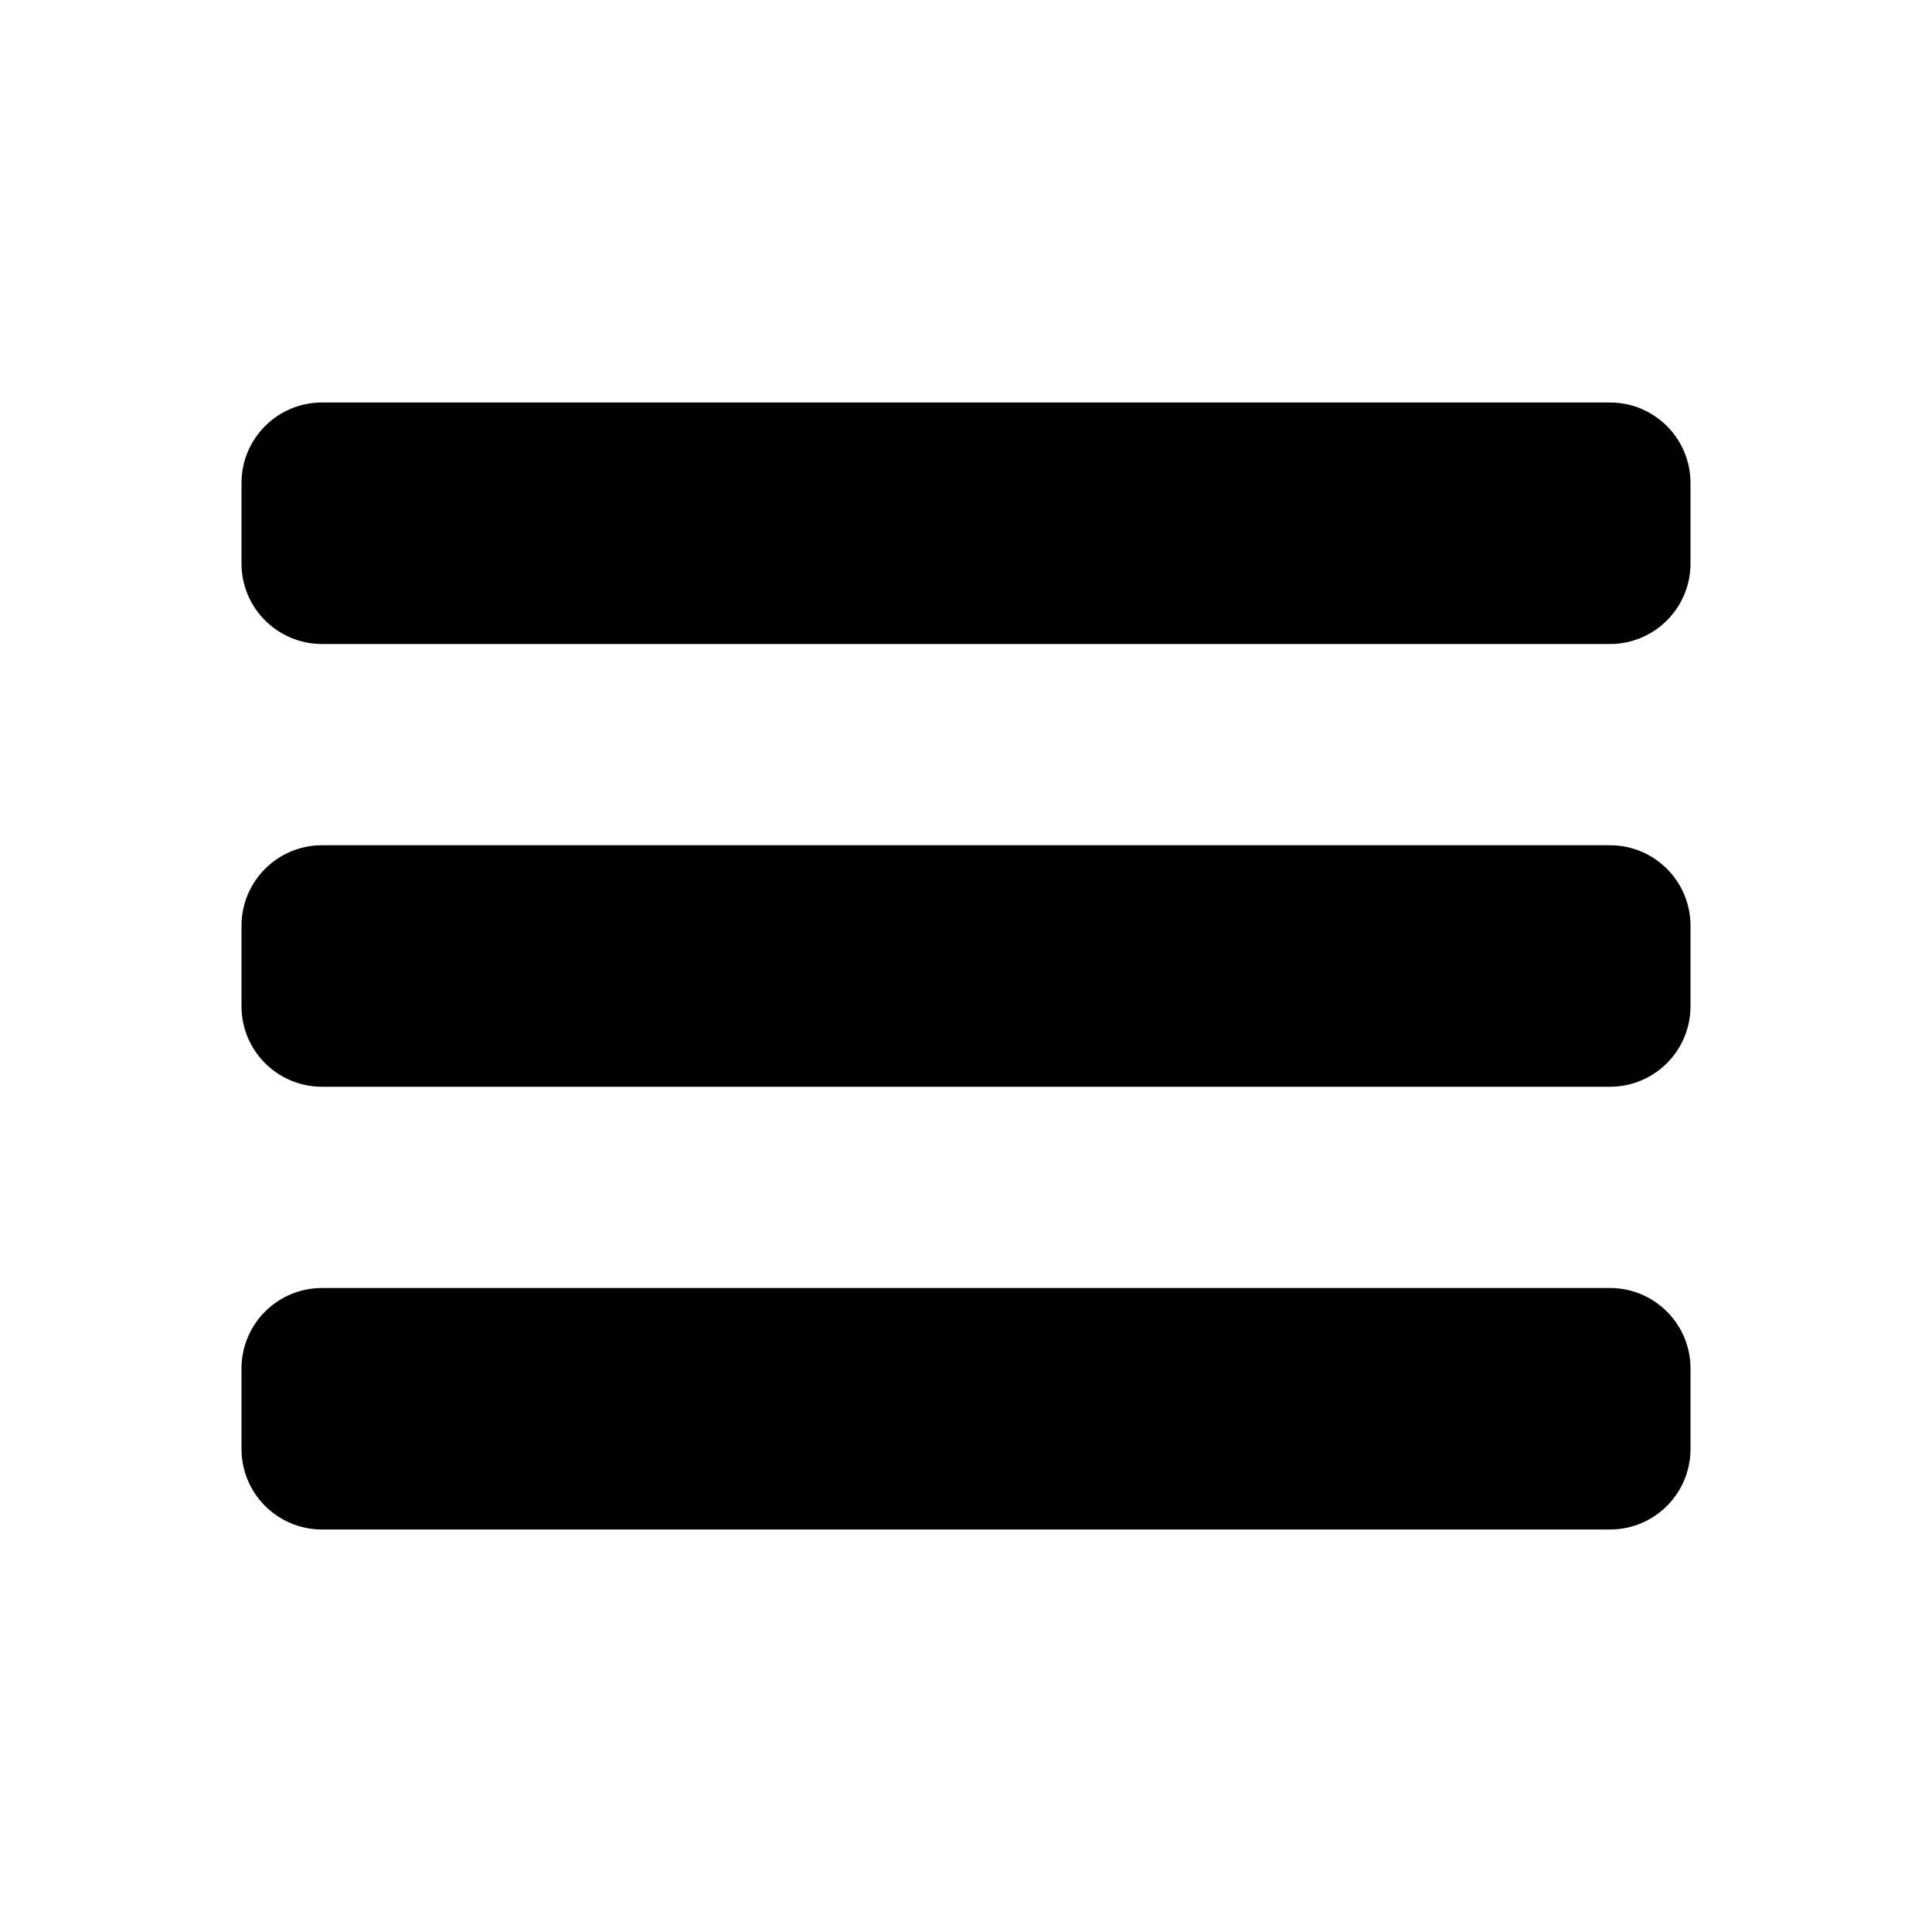
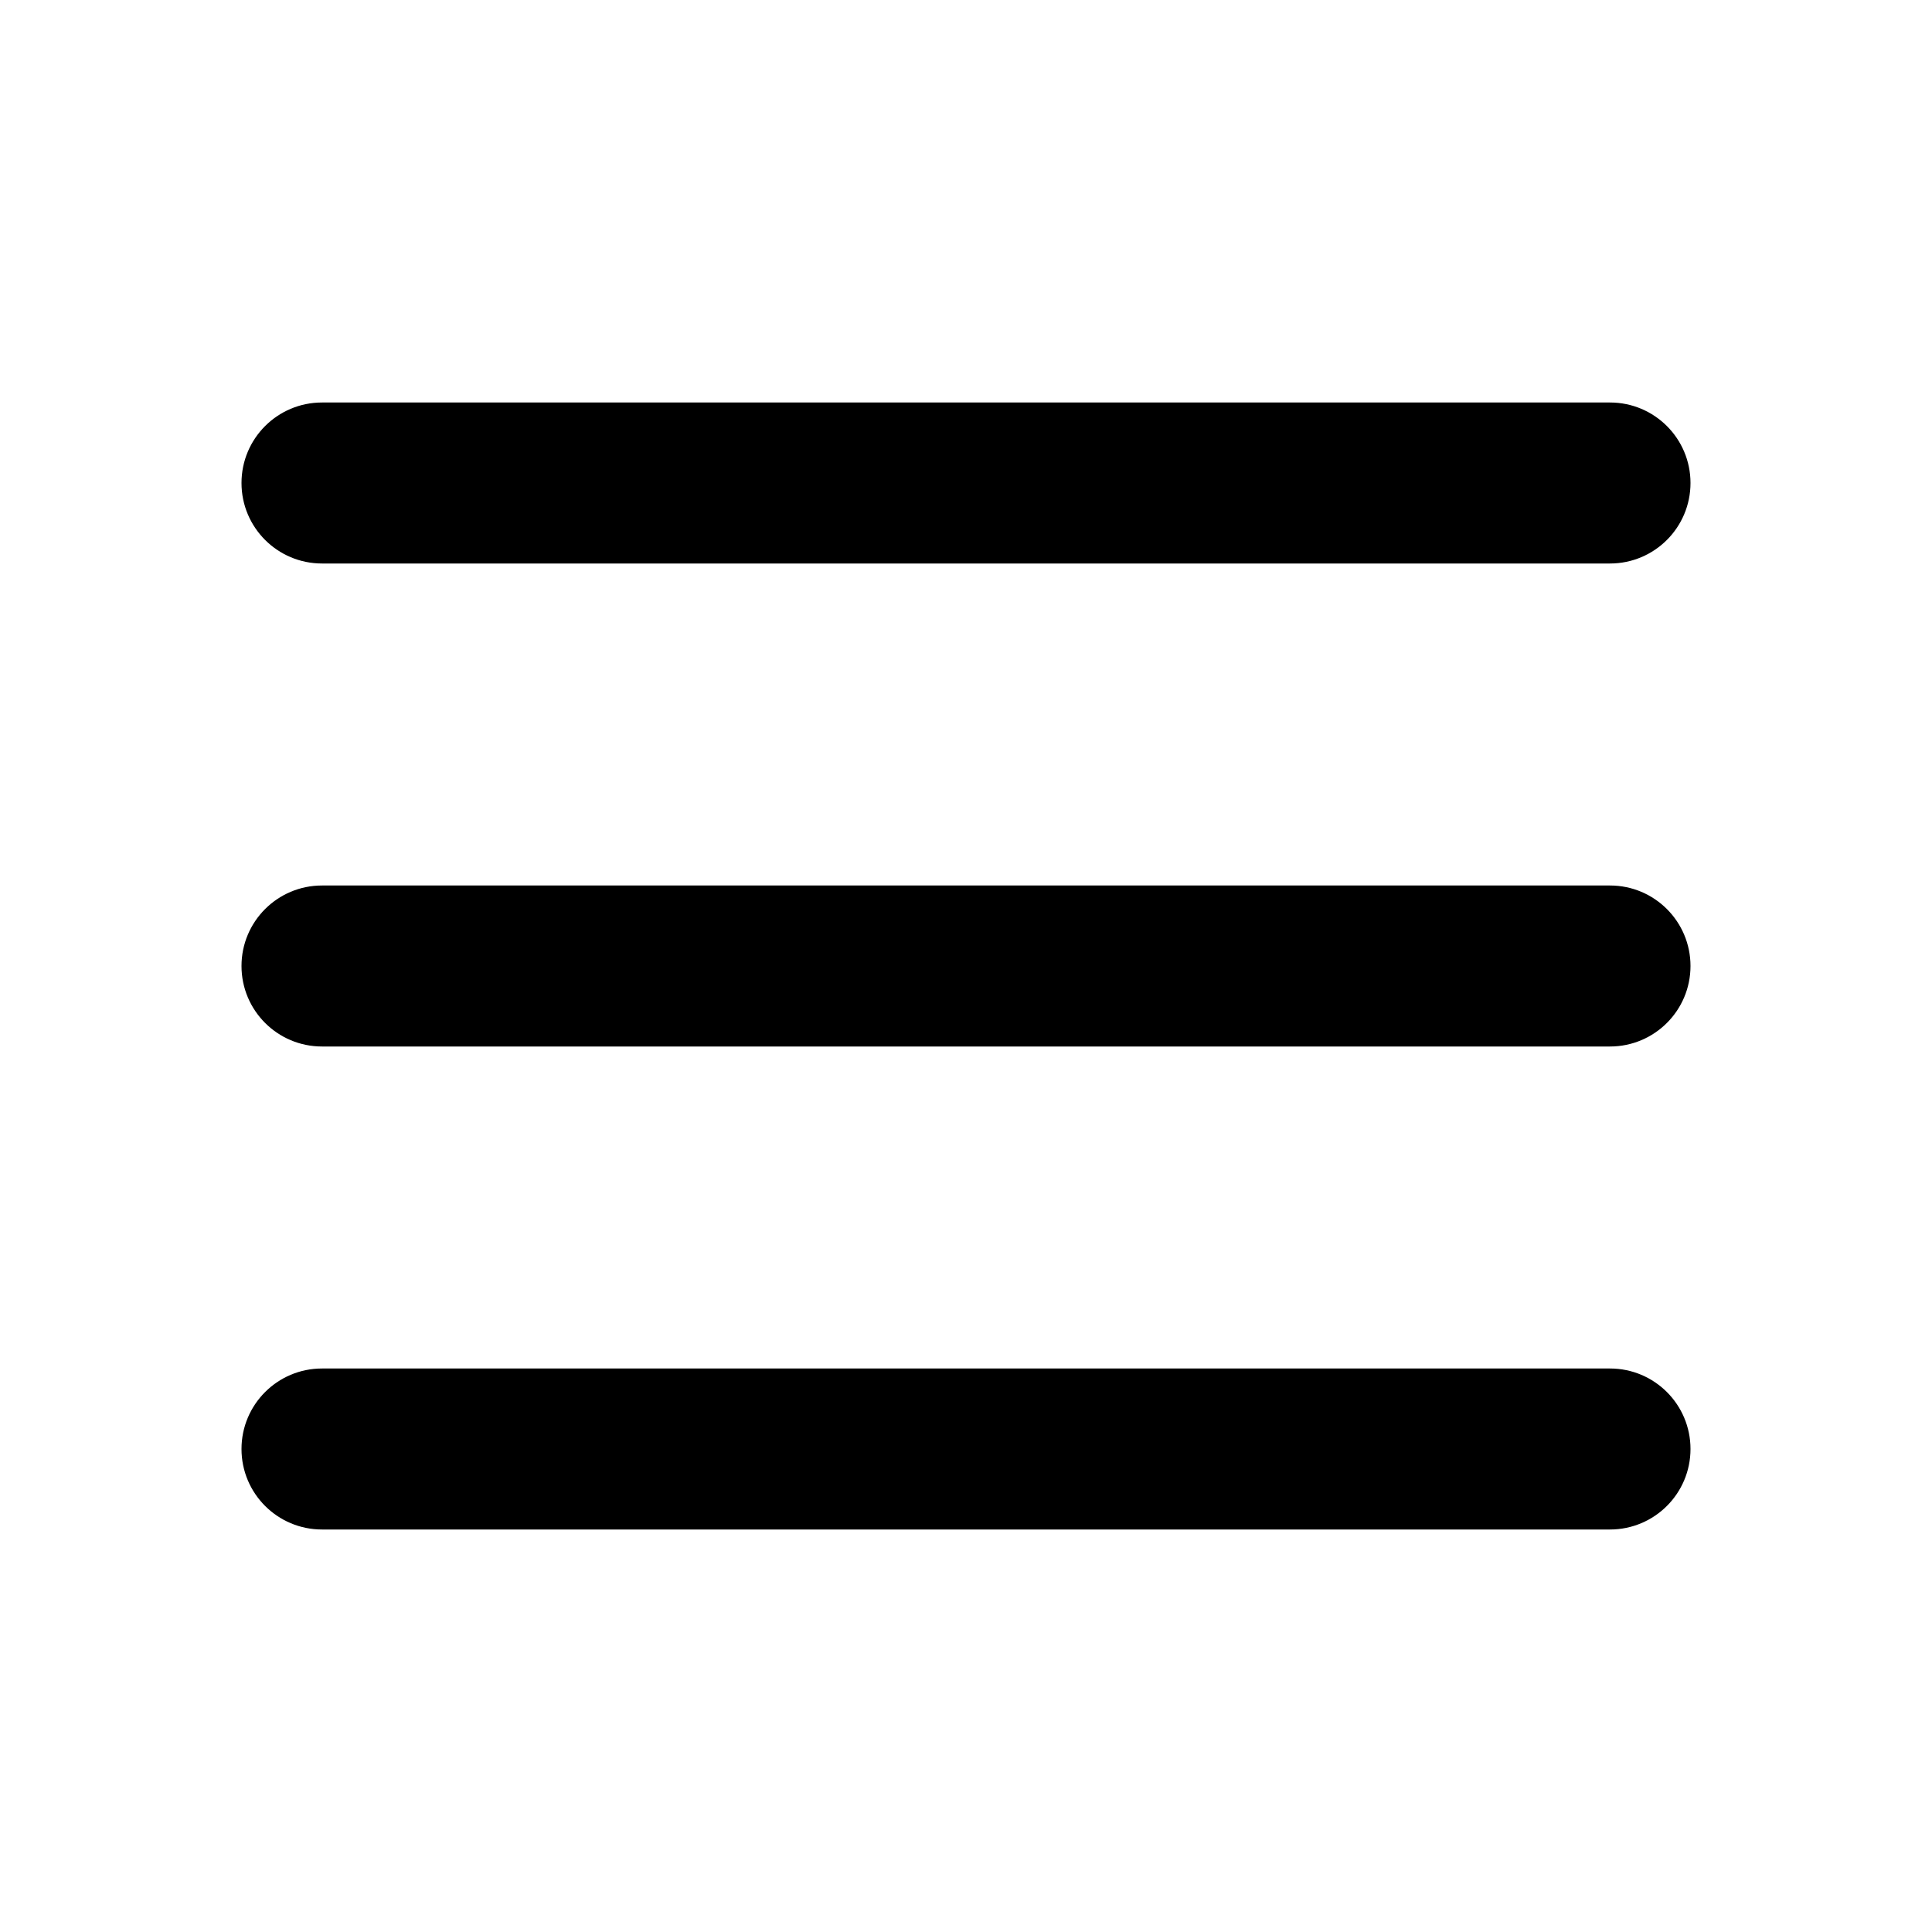
<svg xmlns="http://www.w3.org/2000/svg" fill="currentColor" stroke="none" viewBox="0 0 24 24">
-   <rect width="18" height="3" x="3" y="5" rx="1" />
-   <rect width="18" height="3" x="3" y="10.5" rx="1" />
-   <rect width="18" height="3" x="3" y="16" rx="1" />
+   <rect width="18" height="2" x="3" y="5" rx="1" />
+   <path d="M3 12a1 1 0 011-1h16a1 1 0 110 2H4a1 1 0 01-1-1z" />
+   <rect width="18" height="2" x="3" y="17" rx="1" />
</svg>
